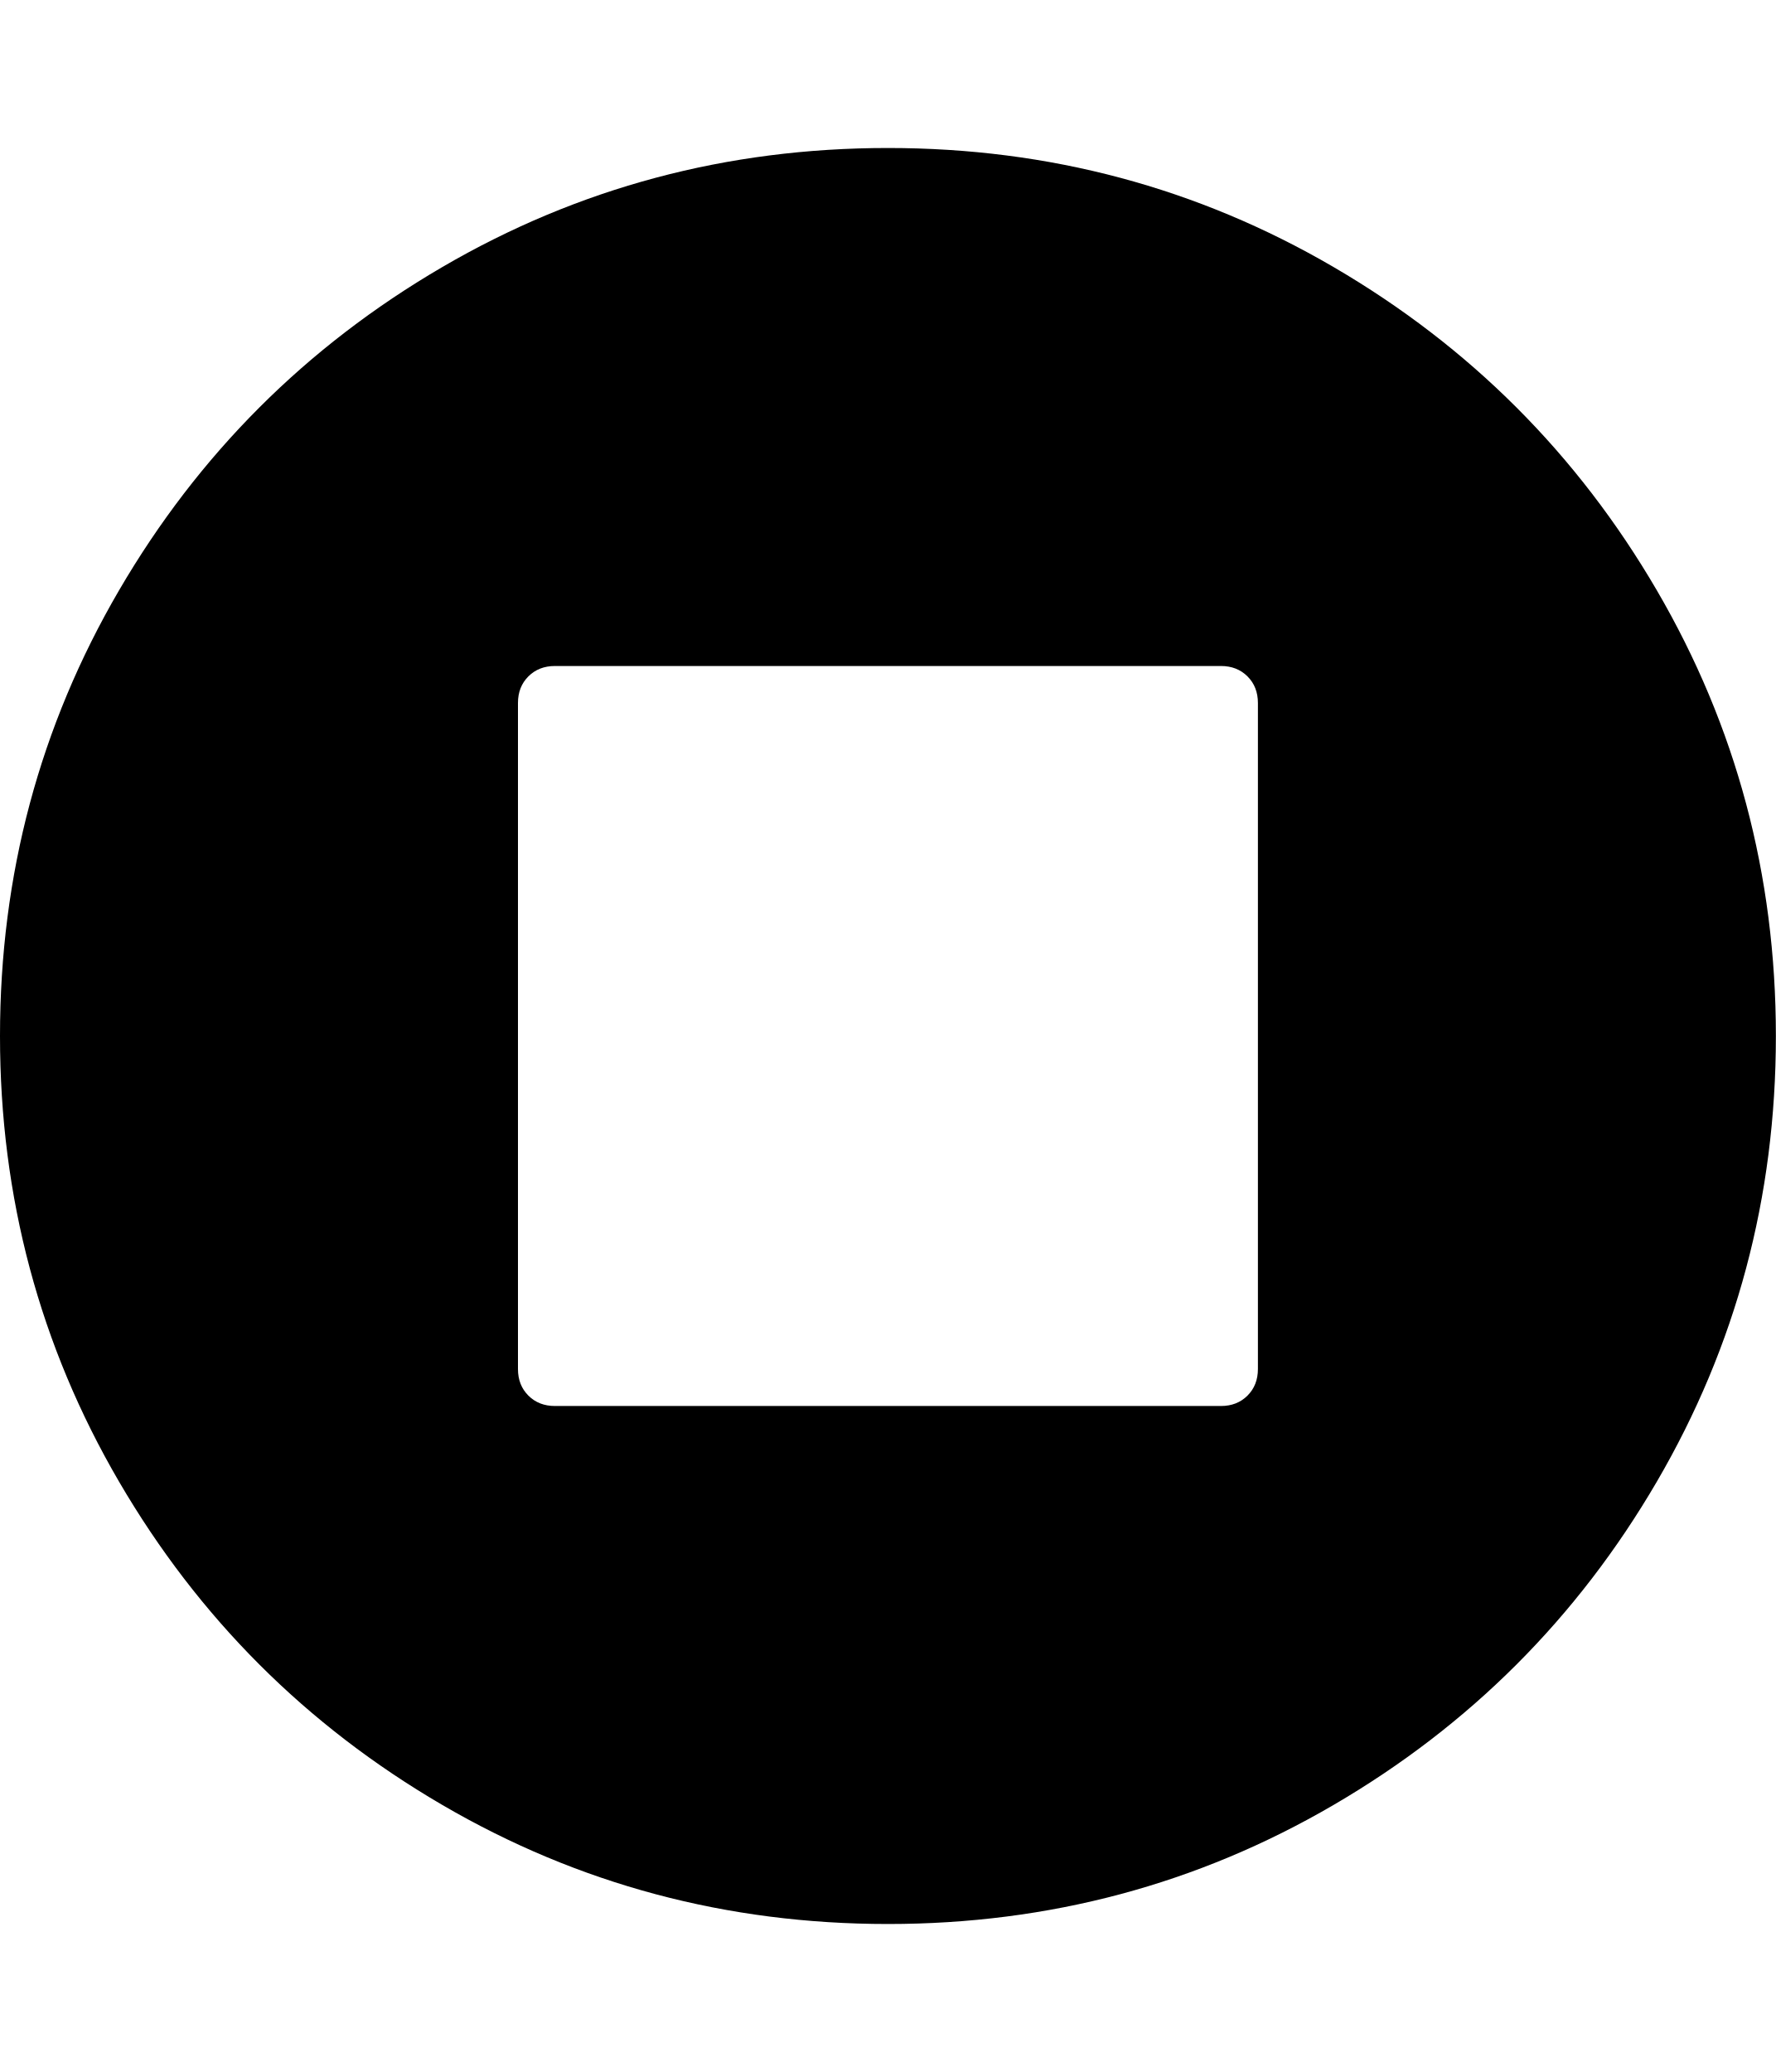
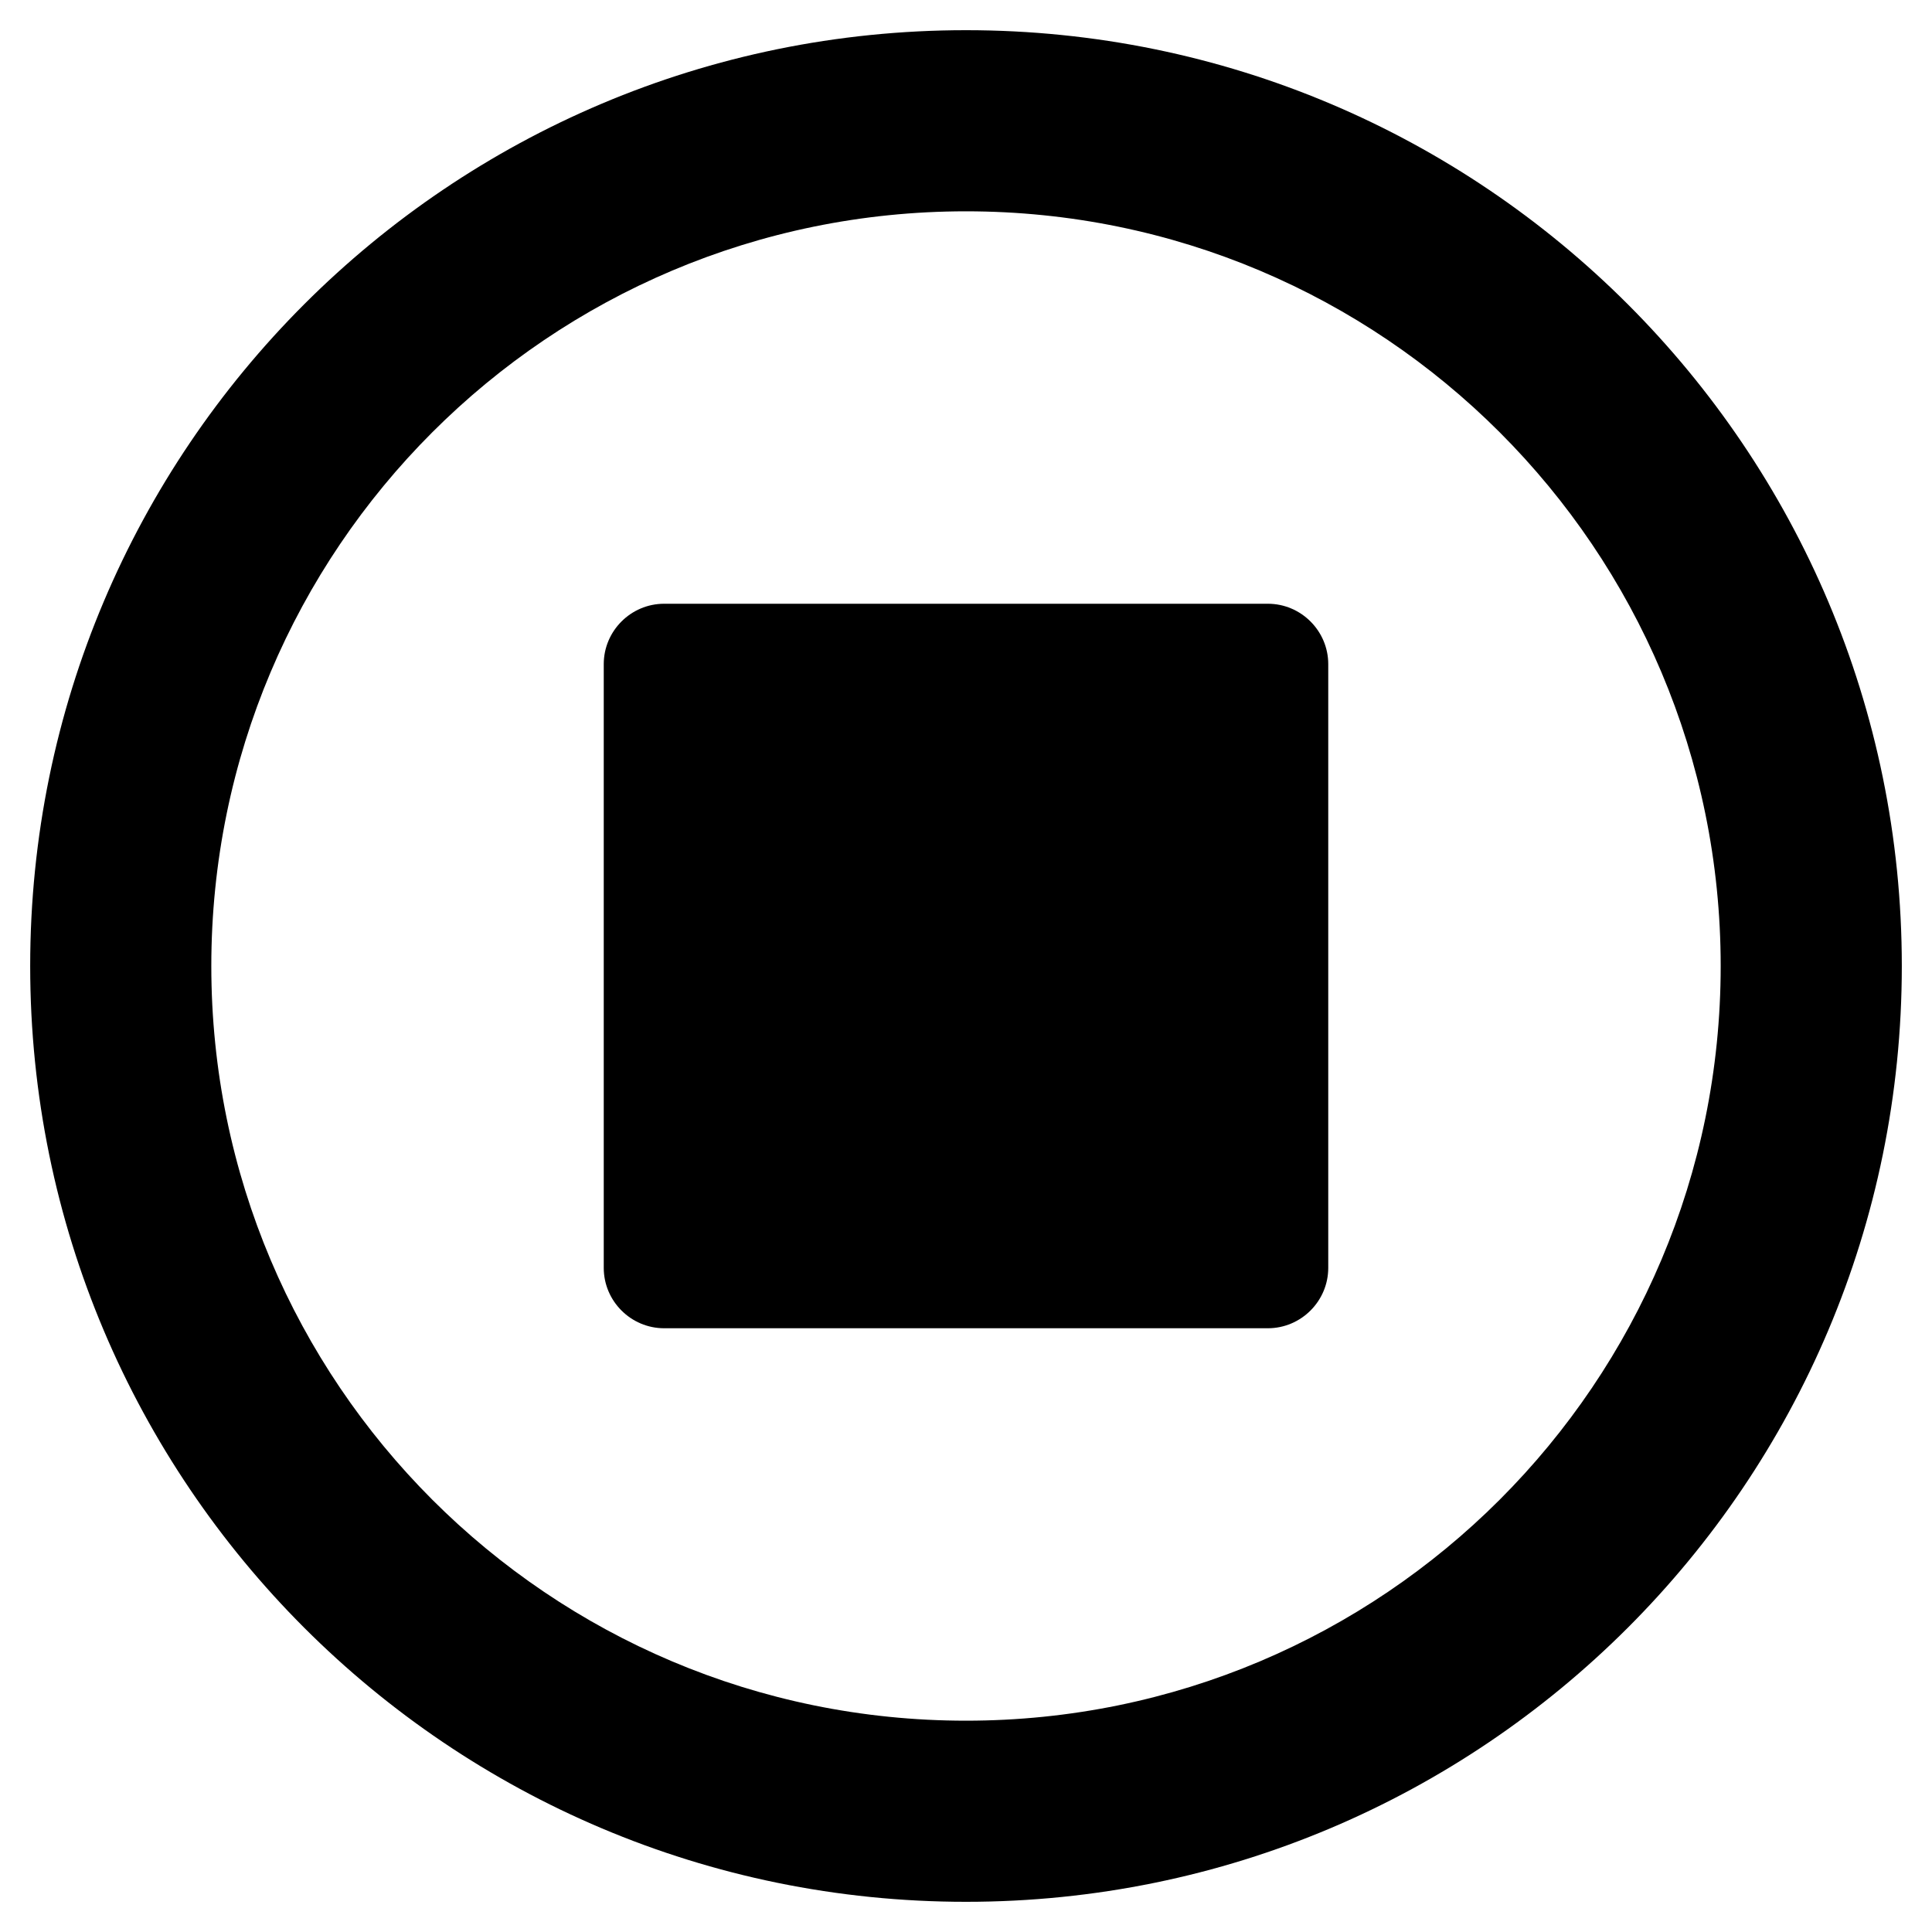
- <svg xmlns="http://www.w3.org/2000/svg" width="100%" height="100%" viewBox="0 0 1536 1792">
-   <path fill="#000" d="M1088 1184v-576q0-14-9-23t-23-9h-576q-14 0-23 9t-9 23v576q0 14 9 23t23 9h576q14 0 23-9t9-23zM1536 896q0 209-103 385.5t-279.5 279.5-385.5 103-385.5-103-279.5-279.5-103-385.5 103-385.5 279.5-279.5 385.5-103 385.5 103 279.5 279.5 103 385.5z" />
+ <svg xmlns="http://www.w3.org/2000/svg" width="100%" height="100%" viewBox="0 0 512 512">
+   <path fill="currentColor" d="M504 256C504 119 393 8 256 8S8 119 8 256 119 504 256 504 504 393 504 256zM56 256C56 145.5 145.5 56 256 56S456 145.5 456 256 366.5 456 256 456 56 366.5 56 256zM352 176V336C352 344.8 344.8 352 336 352H176C167.2 352 160 344.8 160 336V176C160 167.2 167.2 160 176 160H336C344.8 160 352 167.2 352 176z" />
</svg>
